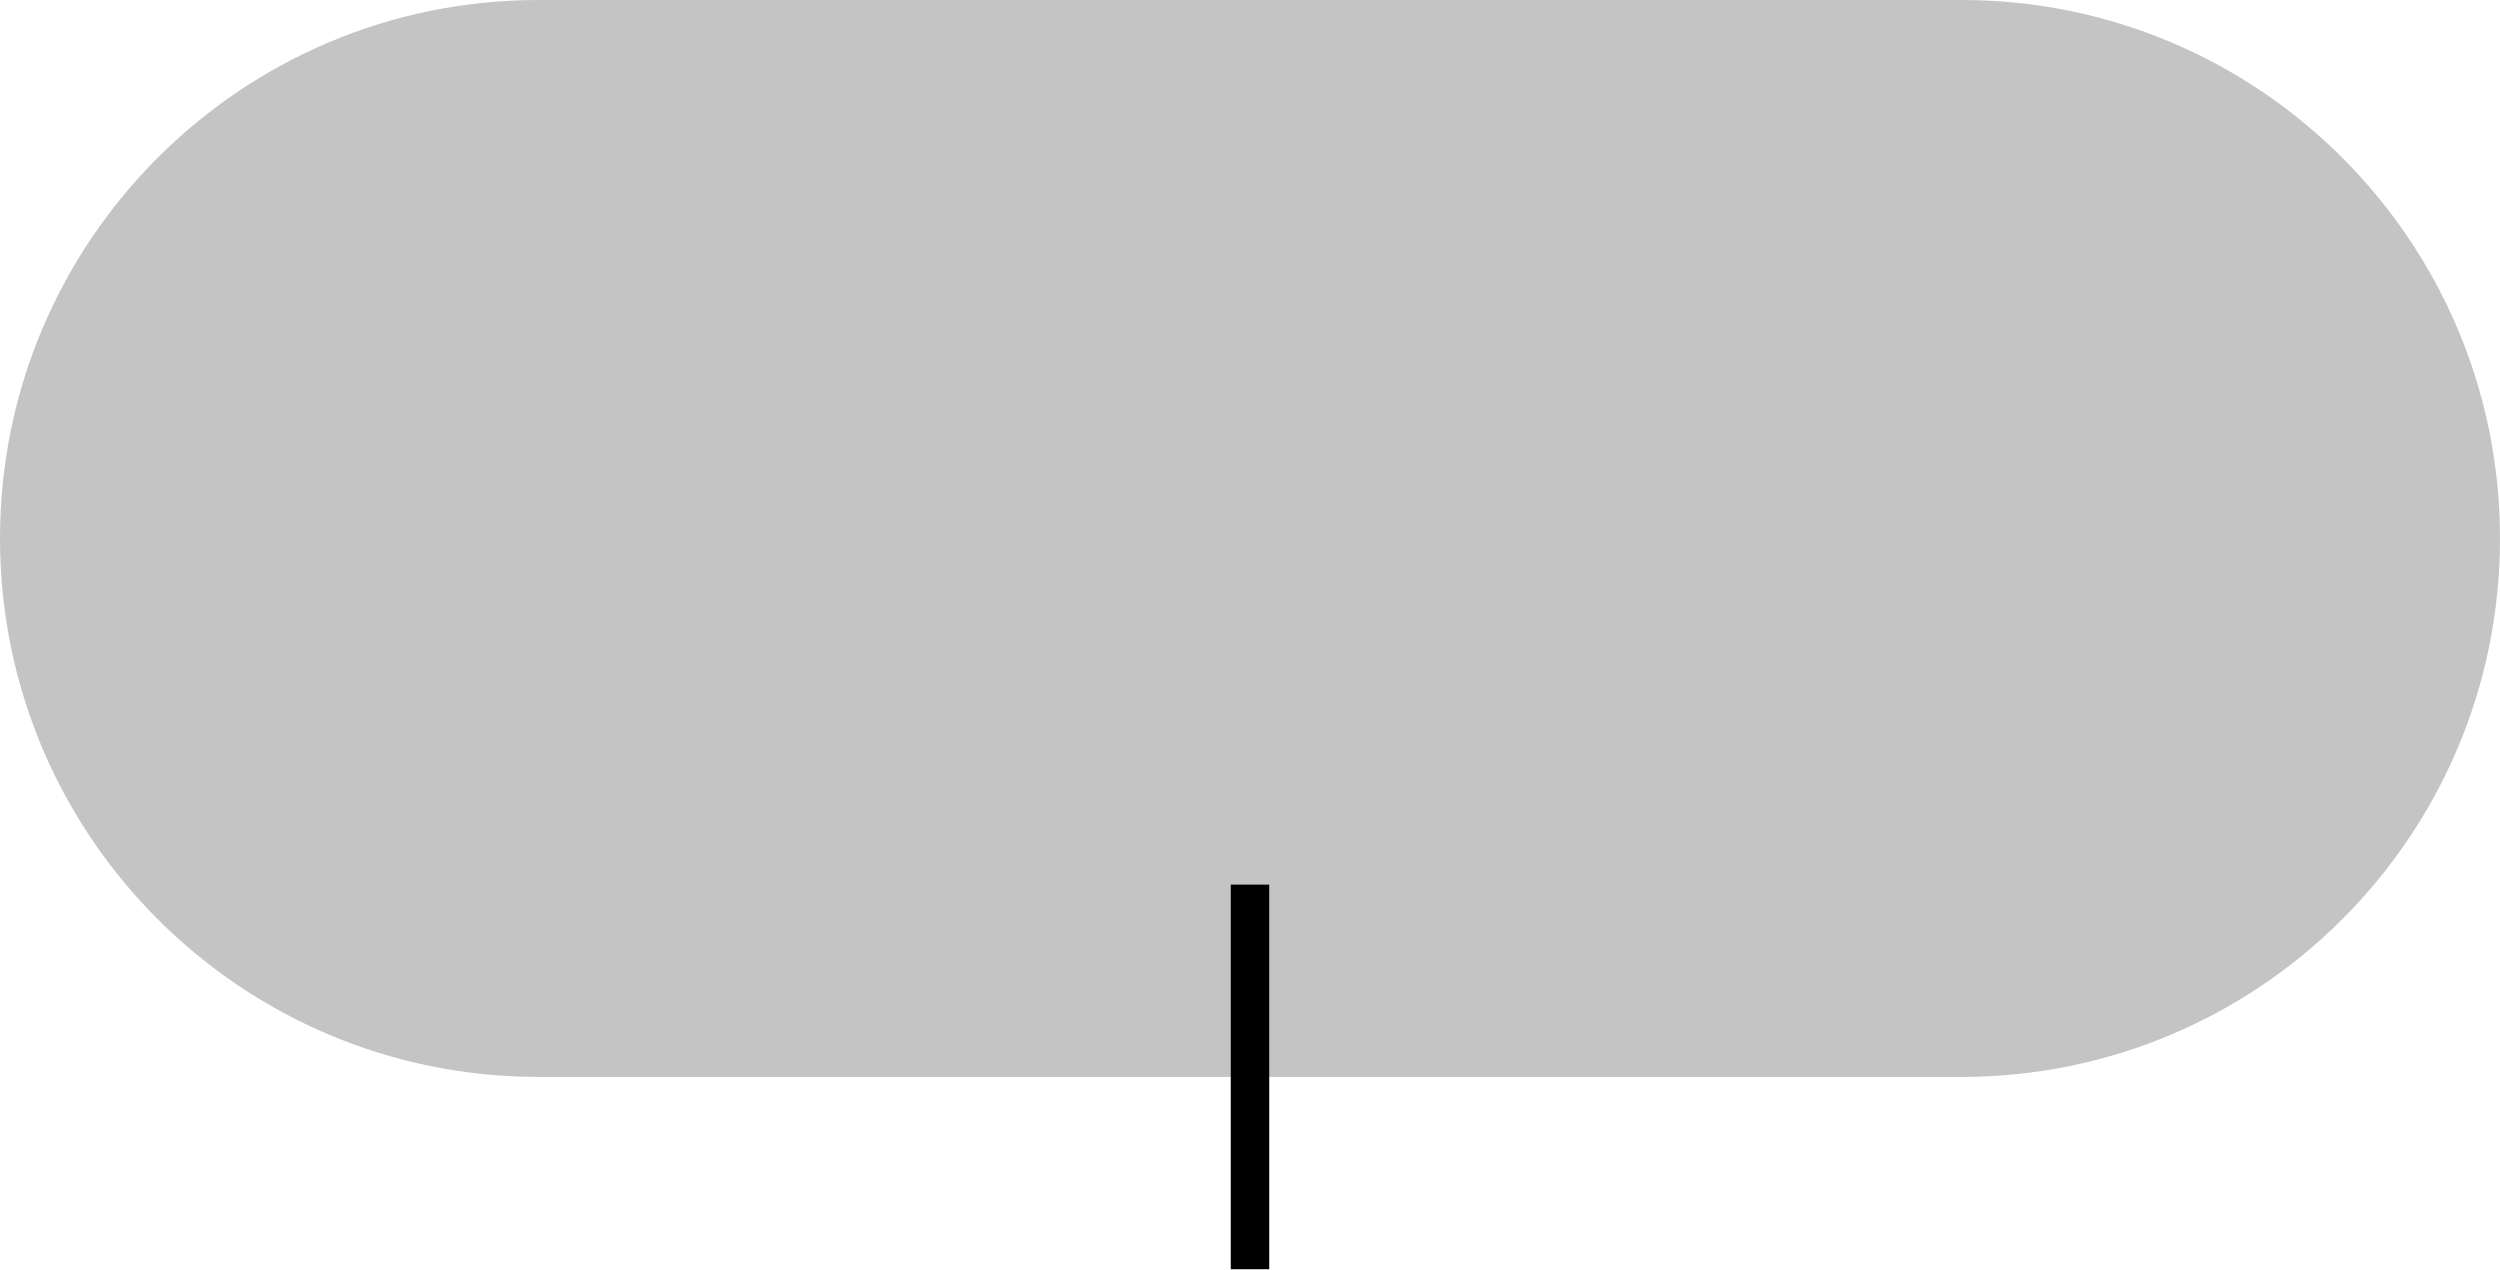
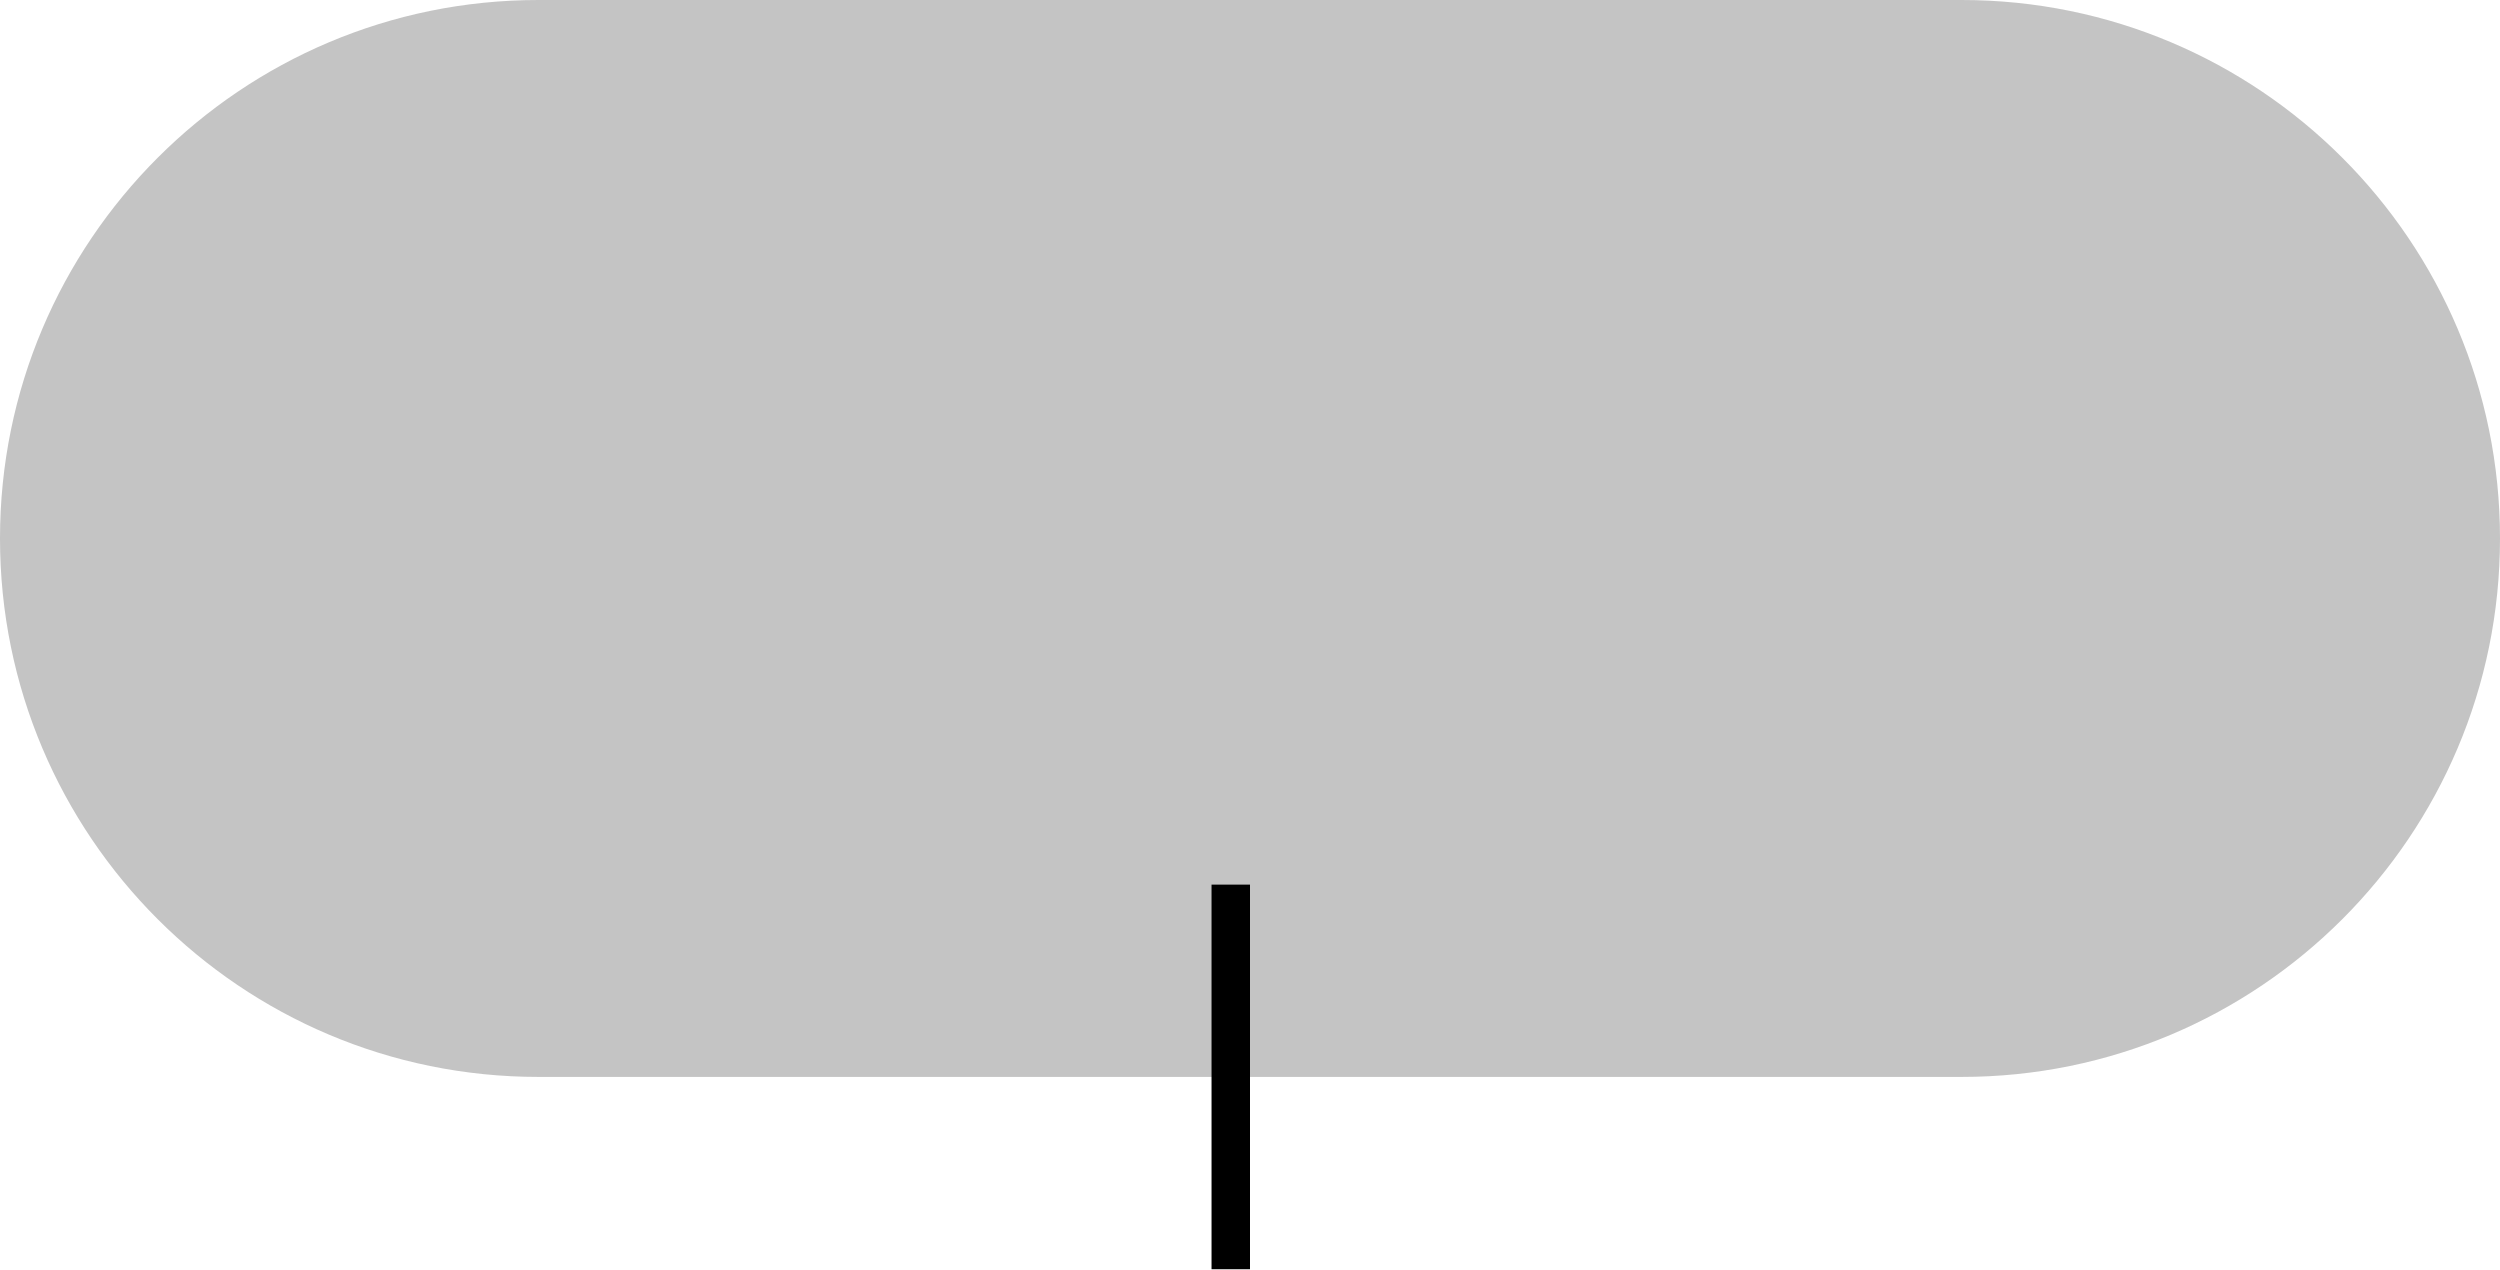
<svg xmlns="http://www.w3.org/2000/svg" width="65" height="33" viewBox="0 0 65 33" fill="none">
  <g id="Input">
    <path id="shape" d="M0 14C0 6.268 6.268 0 14 0H51C58.732 0 65 6.268 65 14C65 21.732 58.732 28 51 28H14C6.268 28 0 21.732 0 14Z" fill="#C4C4C4" />
-     <path id="midi-out" d="M32 23L32 33L33 33L33 23L32 23Z" fill="black" />
+     <path id="midi-out" d="M32 23V33" stroke="black" />
  </g>
</svg>
